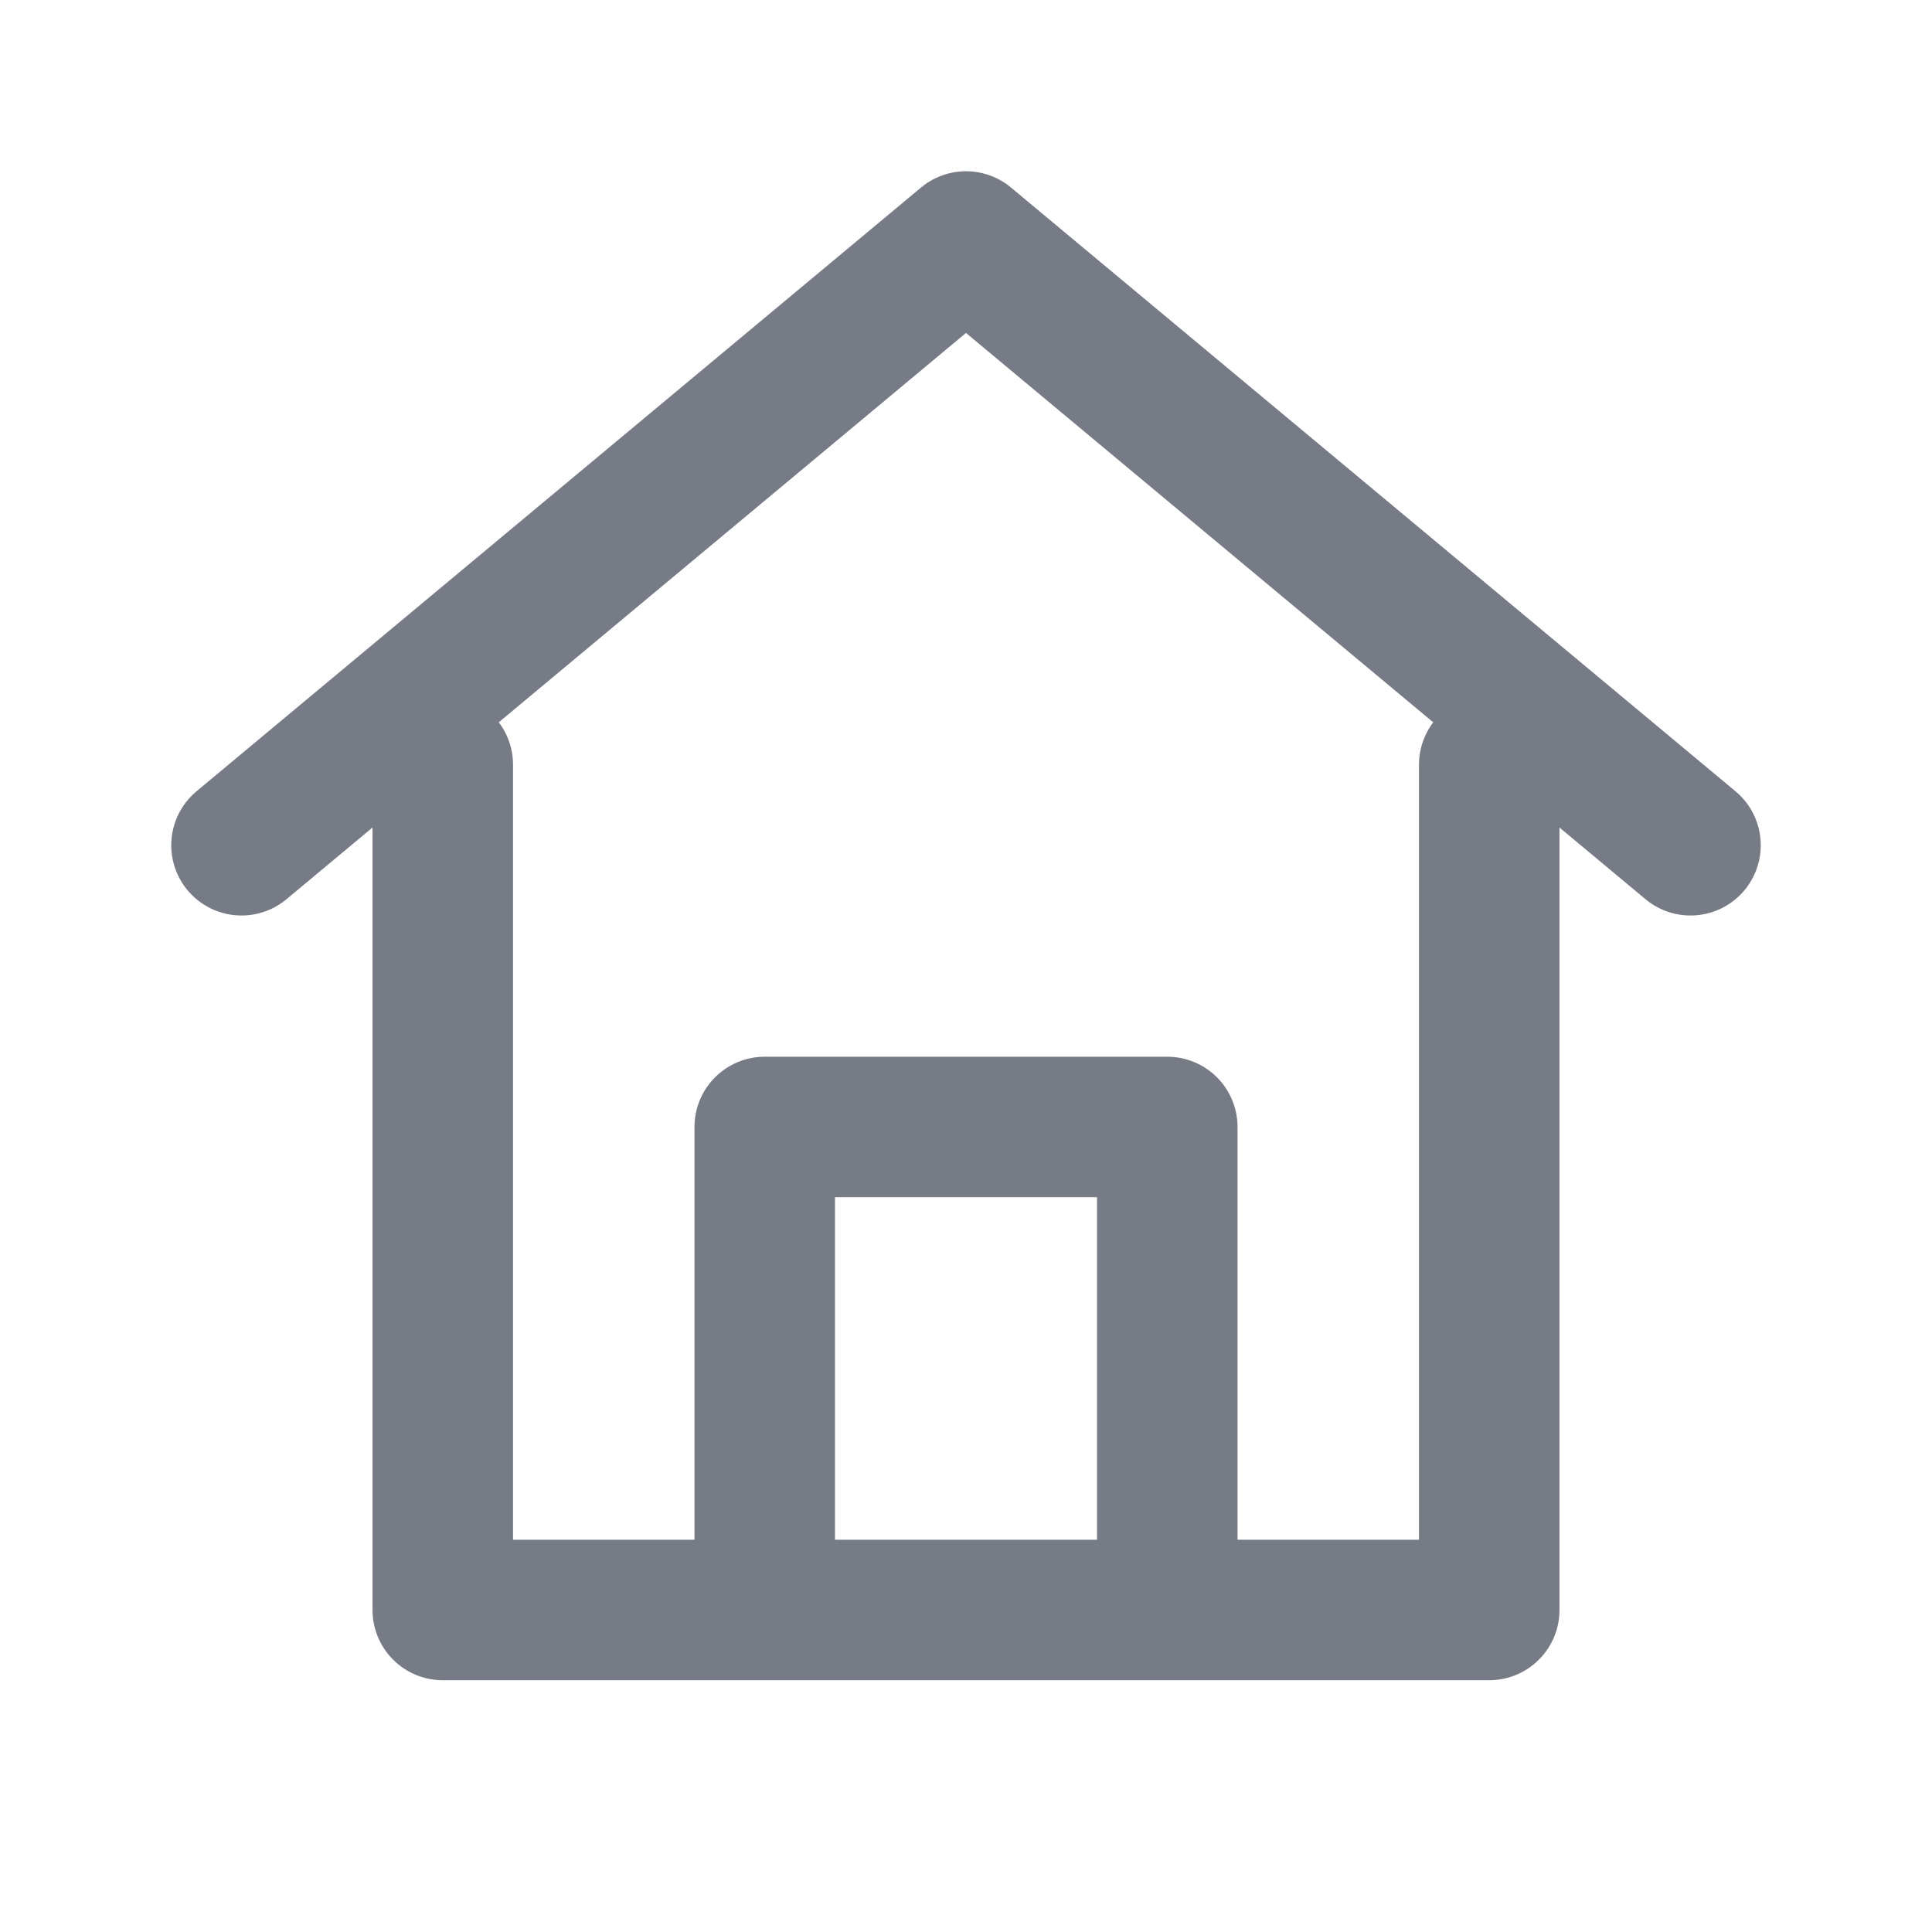
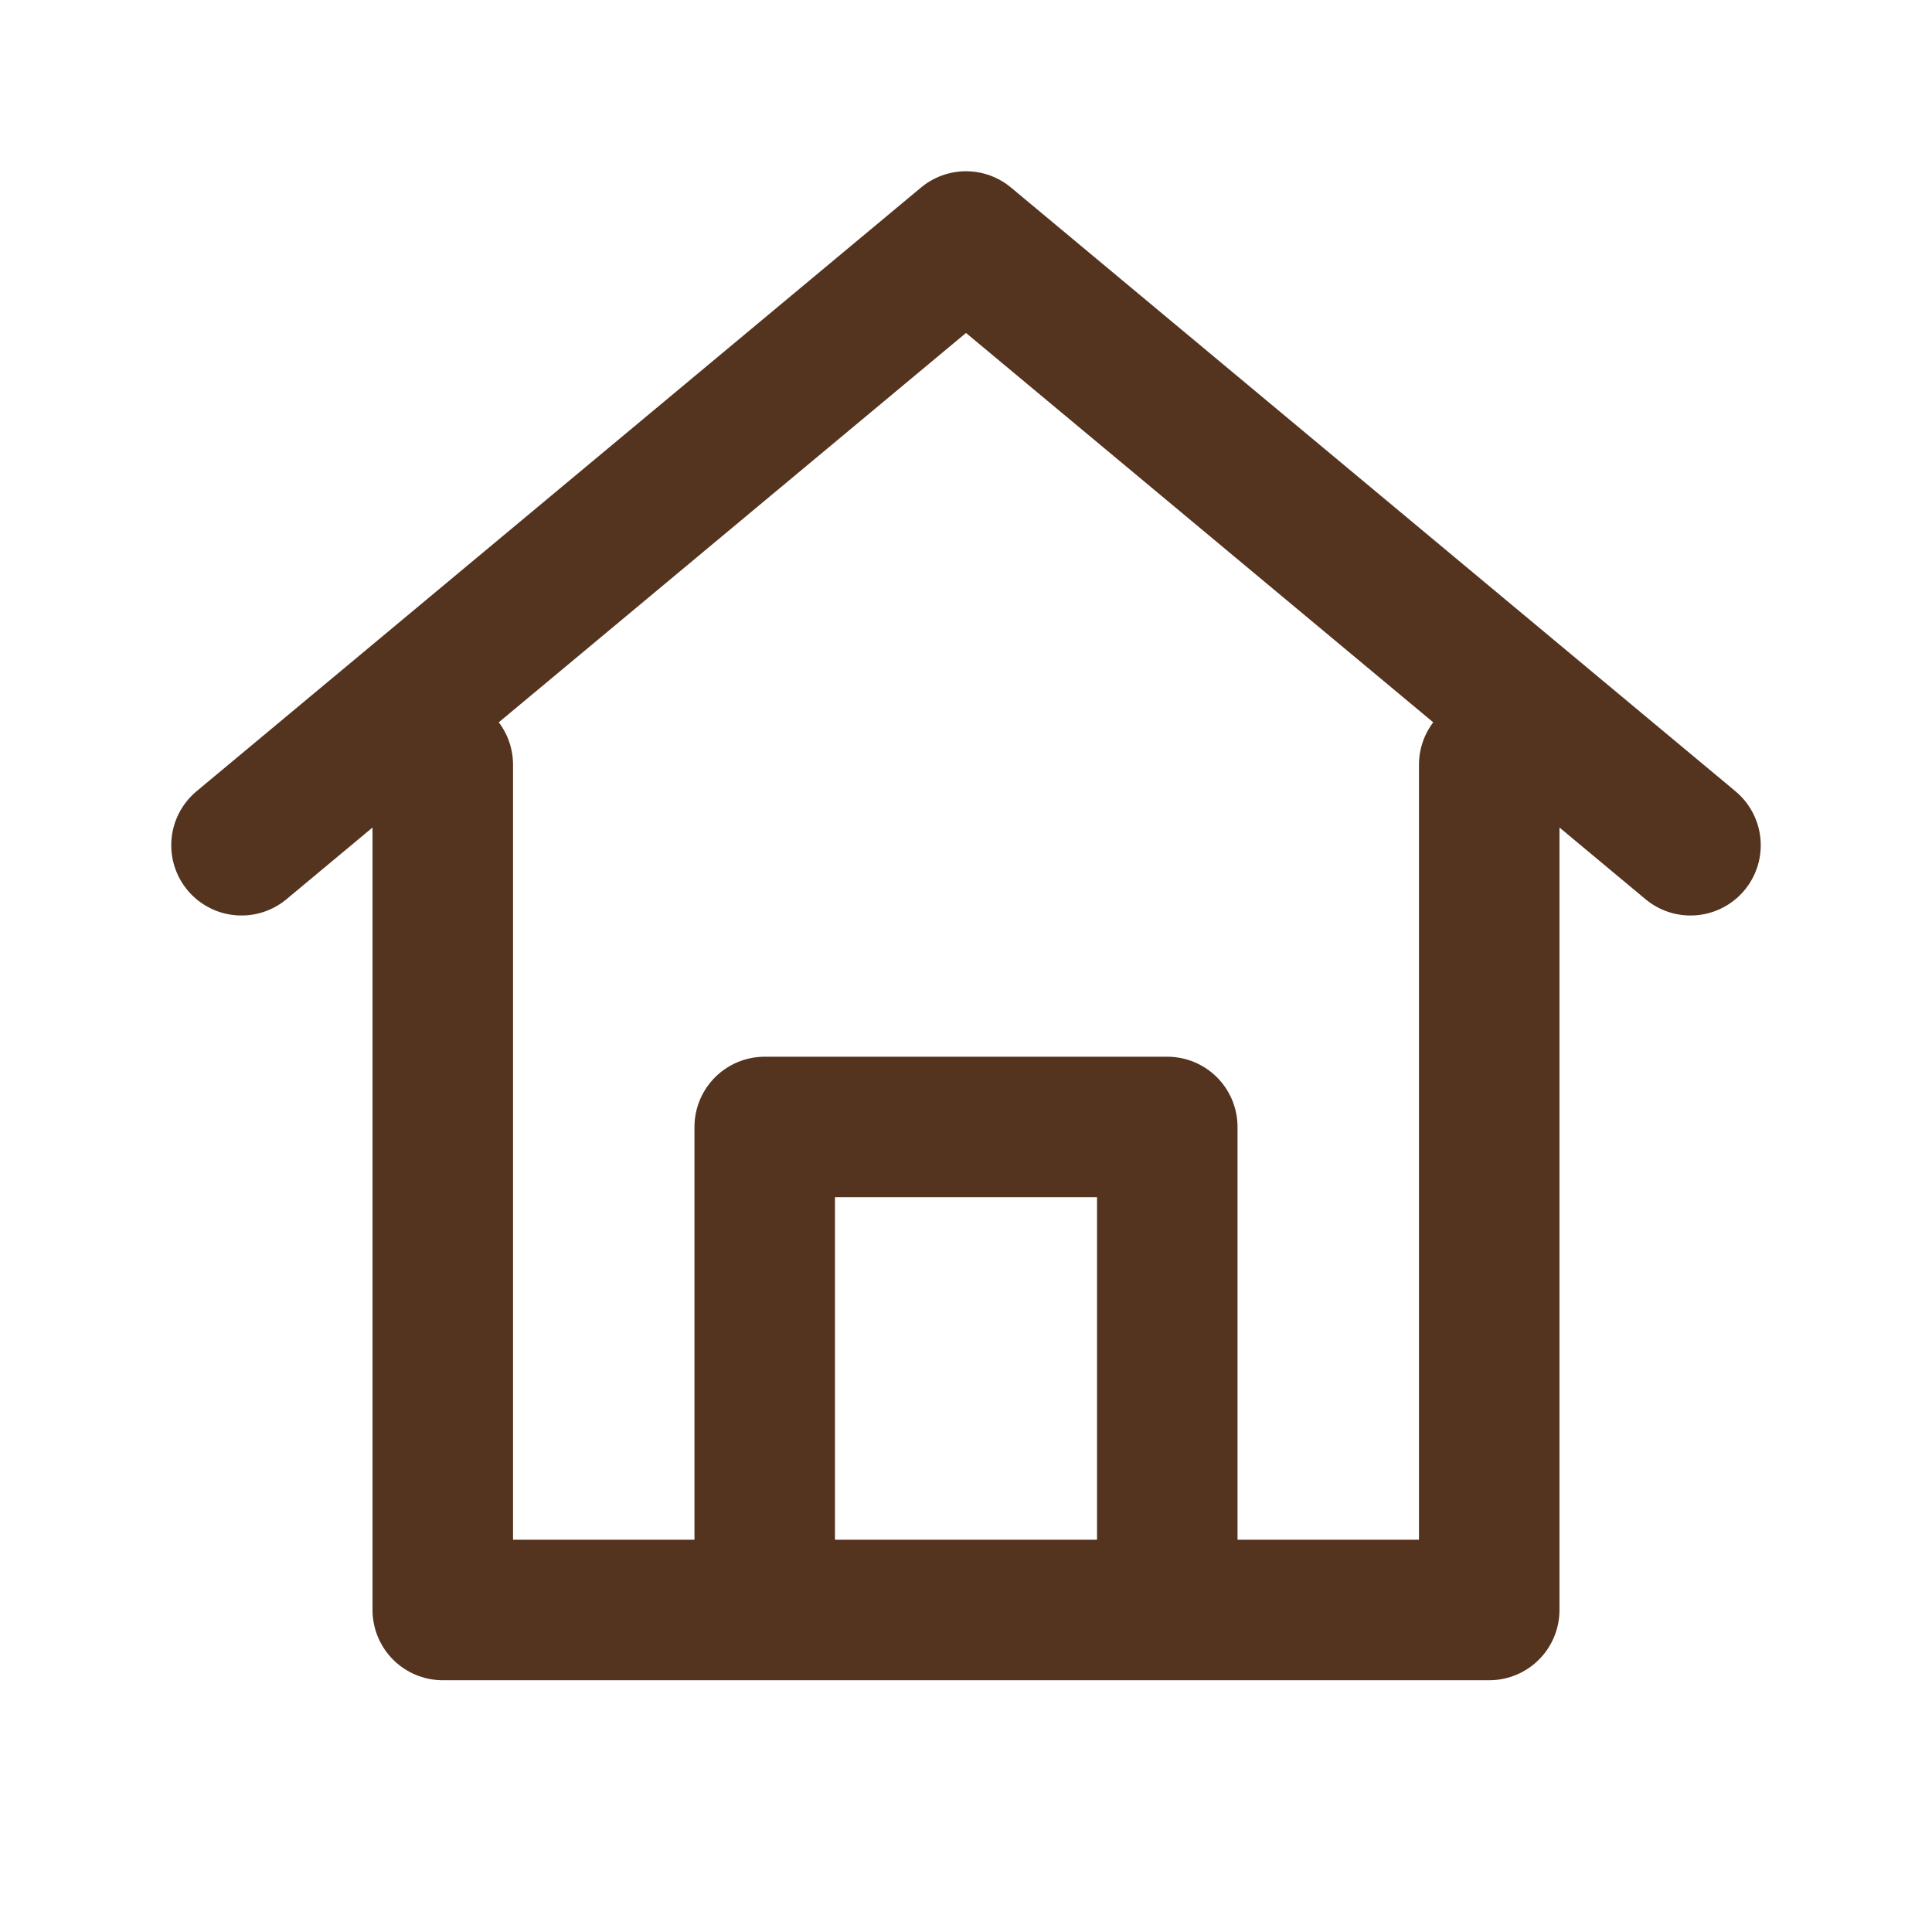
<svg xmlns="http://www.w3.org/2000/svg" preserveAspectRatio="none" overflow="visible" style="display: block;" width="22" height="22" viewBox="0 0 22 22" fill="none">
  <g id="icon/home">
-     <path id="Vector" d="M2.75 9.625L11 2.75L19.25 9.625M5.042 8.708V18.333H16.958V8.708M8.708 18.333V12.833H13.292V18.333" stroke="#767B85" stroke-width="1.6" stroke-linecap="round" stroke-linejoin="round" />
+     <path id="Vector" d="M2.75 9.625L11 2.75L19.25 9.625M5.042 8.708V18.333H16.958V8.708M8.708 18.333V12.833H13.292V18.333" stroke="#54331F" stroke-width="1.6" stroke-linecap="round" stroke-linejoin="round" />
  </g>
</svg>
